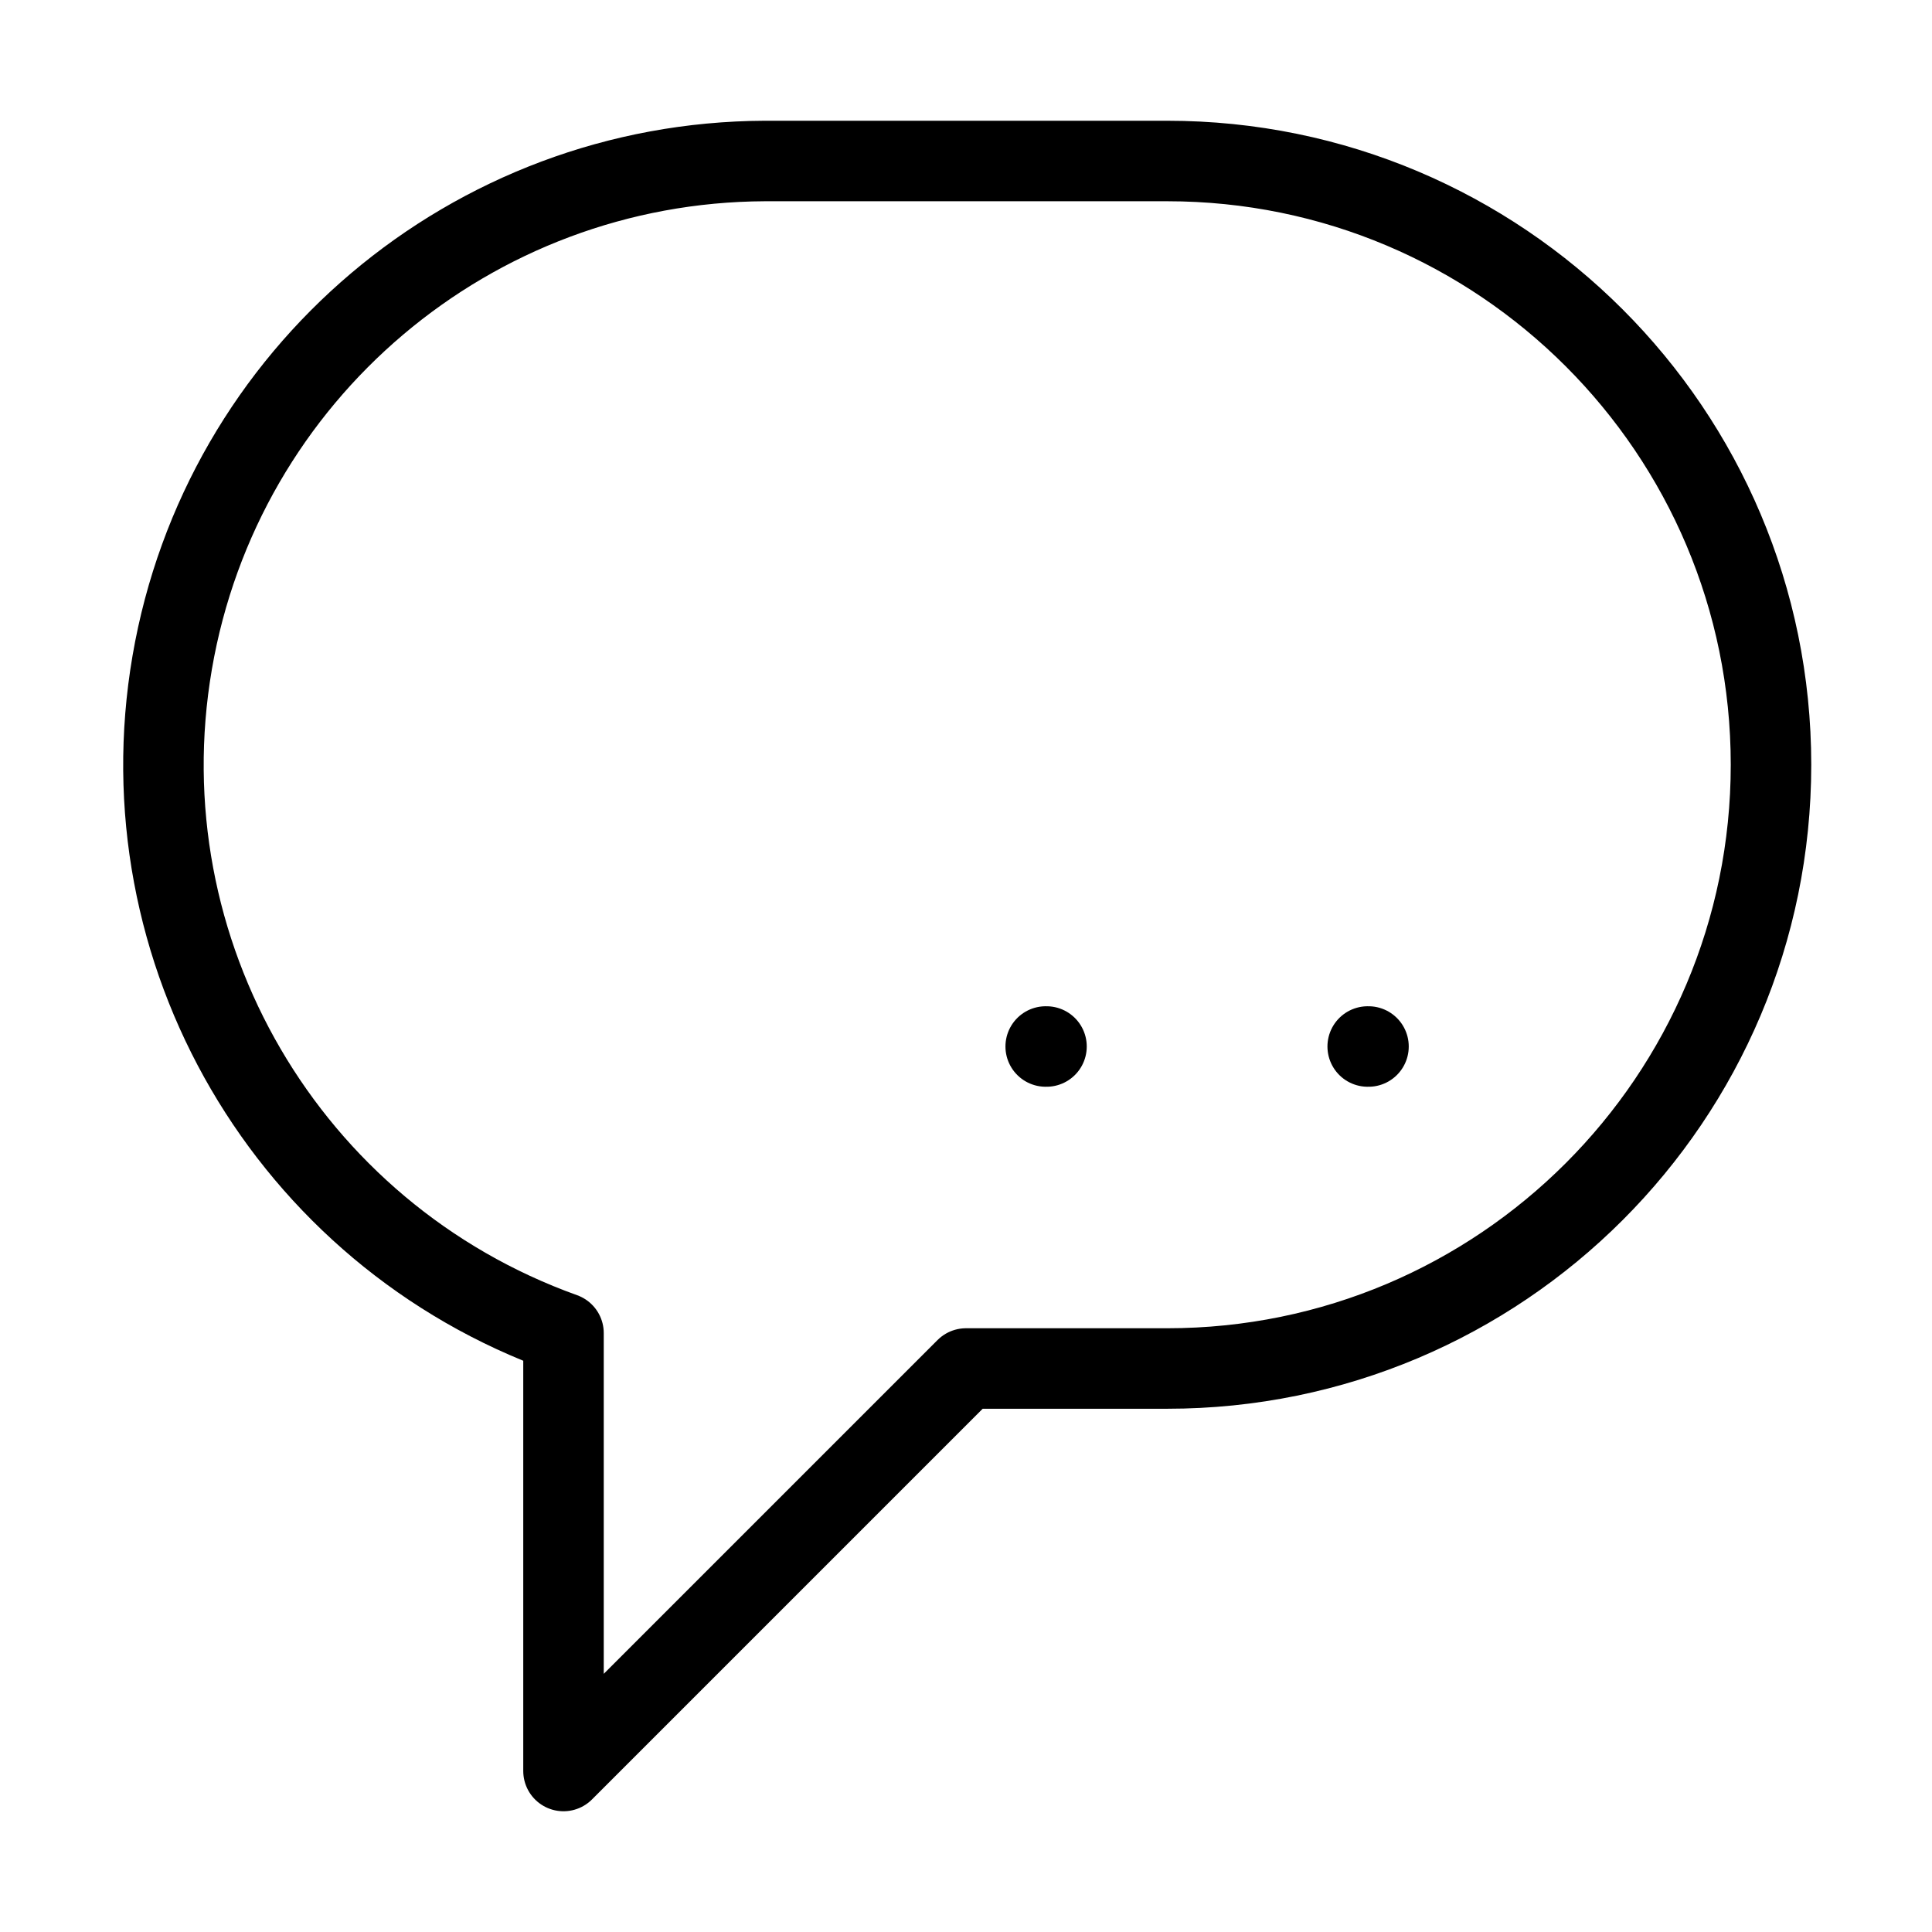
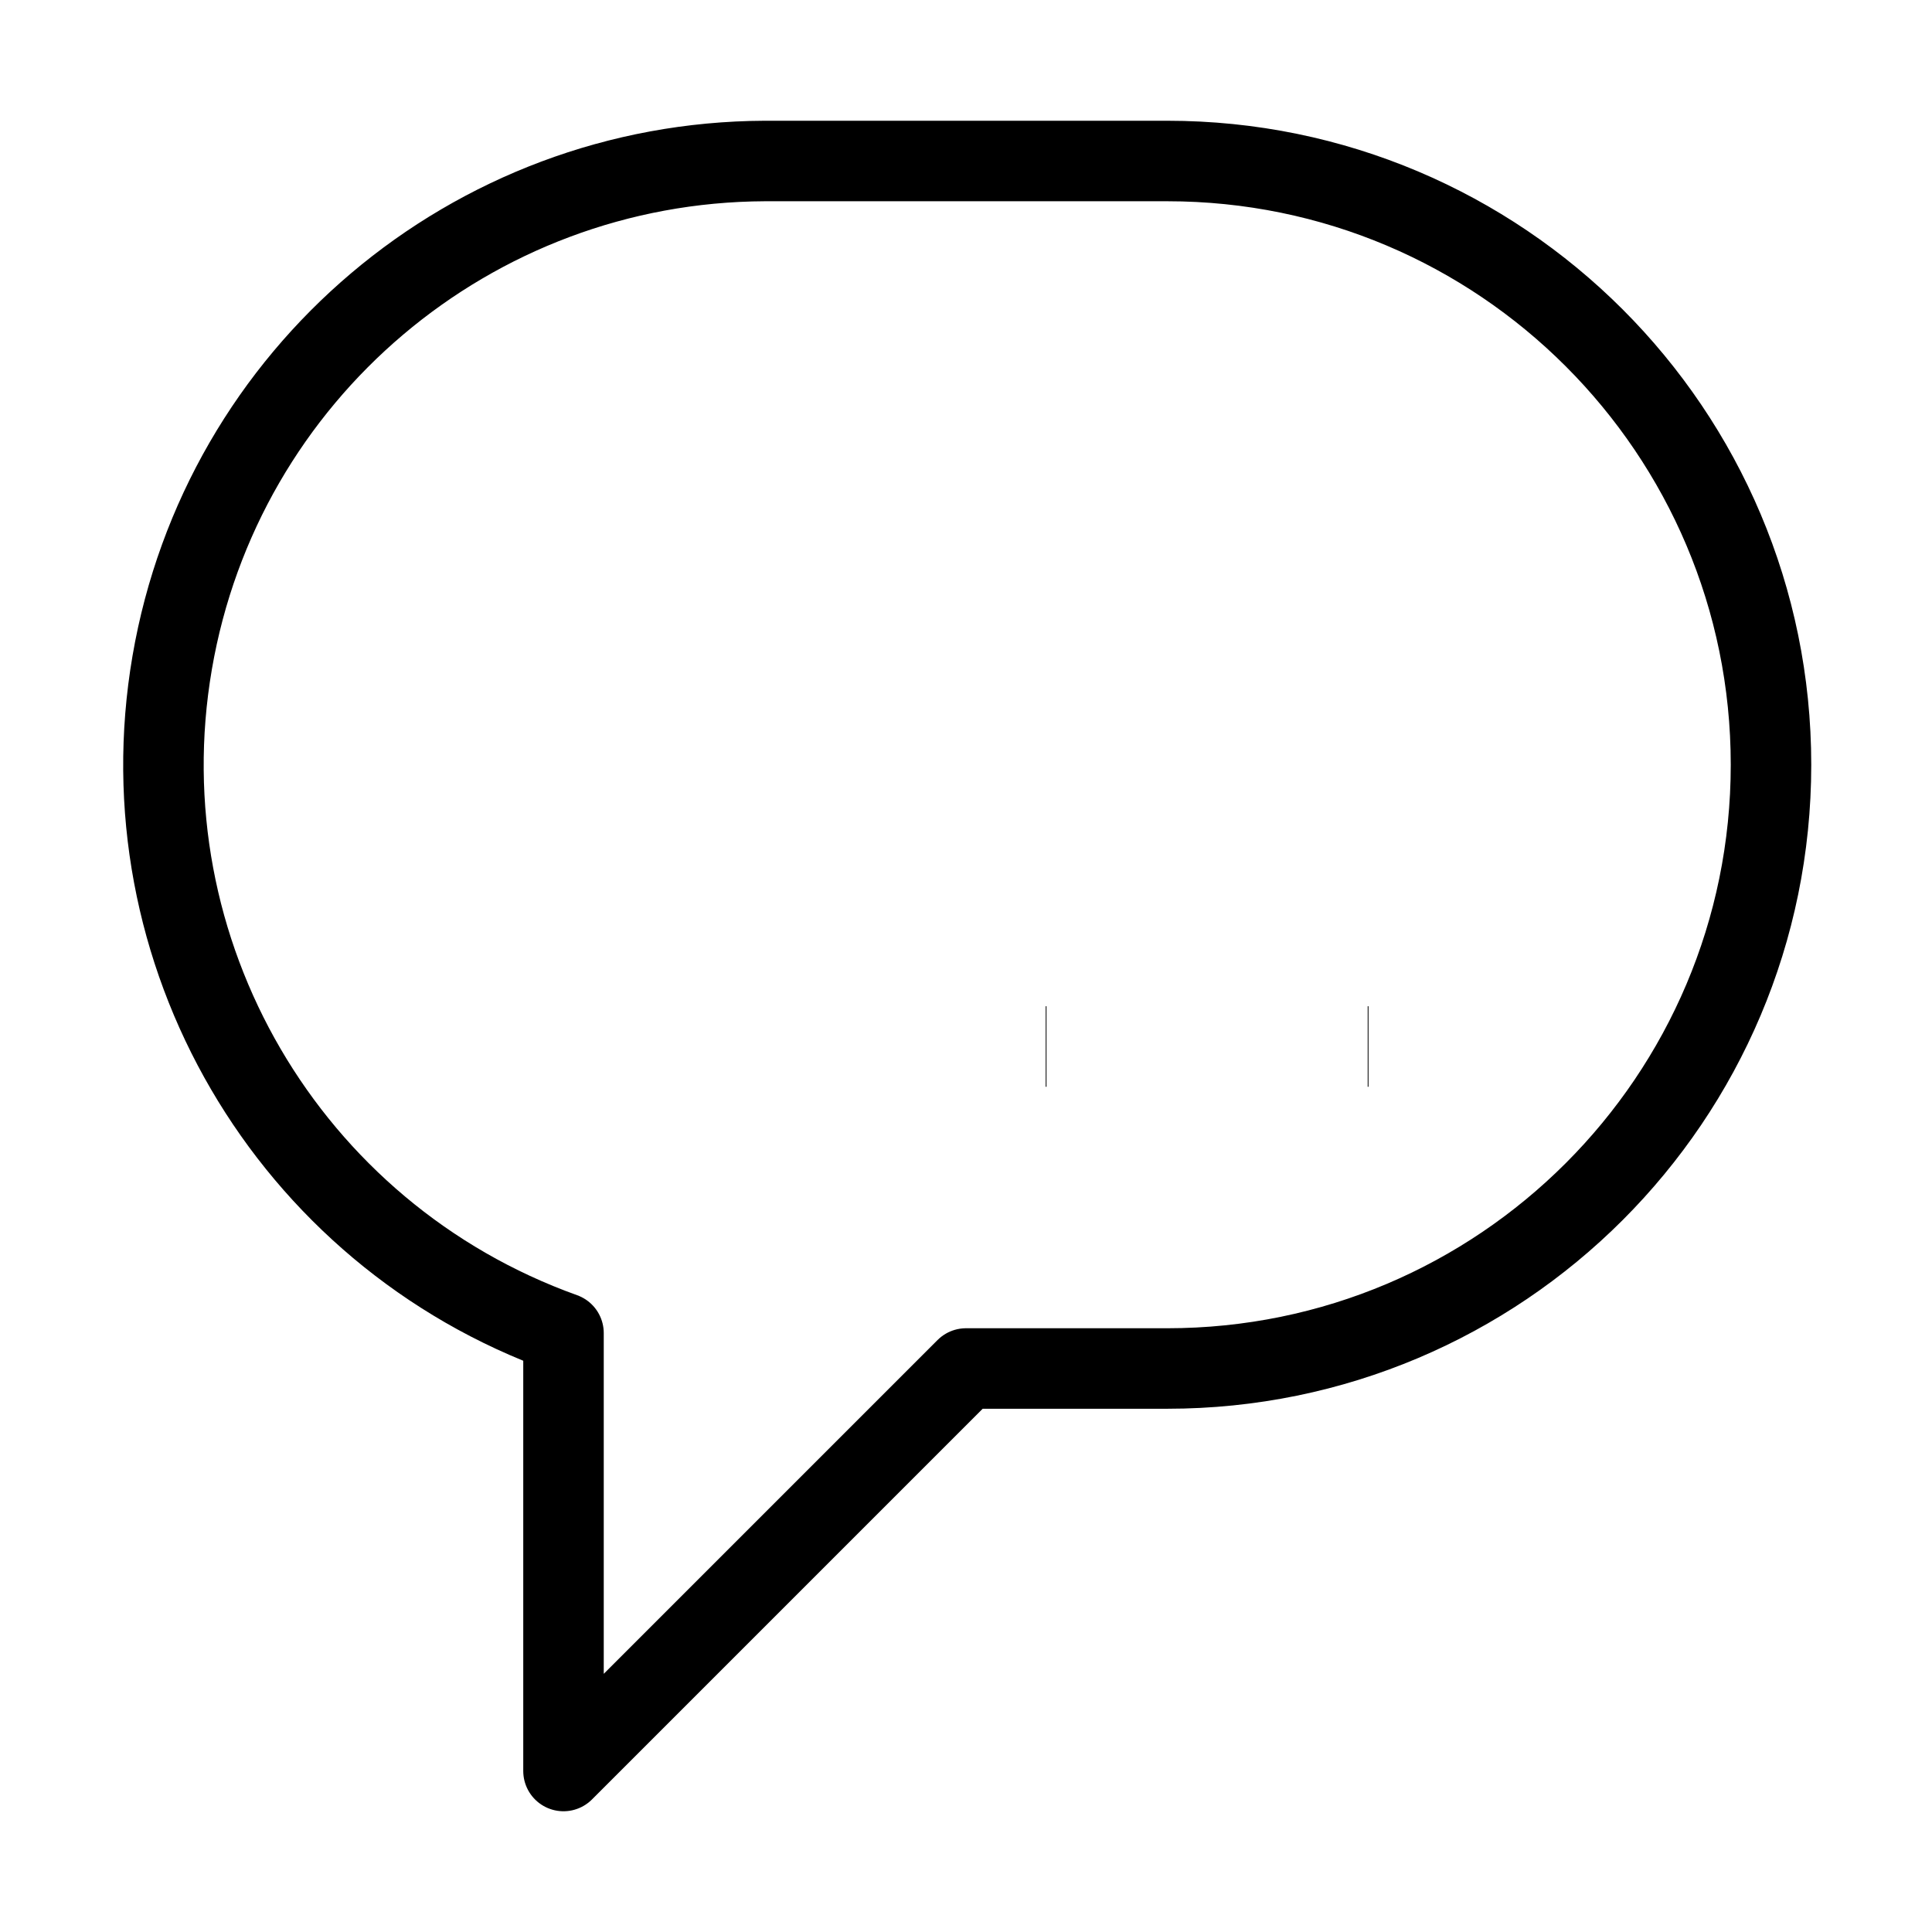
<svg xmlns="http://www.w3.org/2000/svg" width="24" height="24" fill="none">
-   <path d="M14.5 2h-5A7.5 7.5 0 0 0 7 16.56V22l5-5h2.5a7.5 7.5 0 0 0 0-15ZM16.99 13H17M12.99 13H13" stroke="currentColor" stroke-miterlimit="10" stroke-linecap="round" stroke-linejoin="round" />
+   <path d="M14.5 2h-5A7.5 7.5 0 0 0 7 16.56V22l5-5h2.5a7.5 7.5 0 0 0 0-15ZM16.99 13H17M12.99 13H13" stroke="currentColor" strokeMiterlimit="10" strokeLinecap="round" stroke-linejoin="round" />
</svg>
